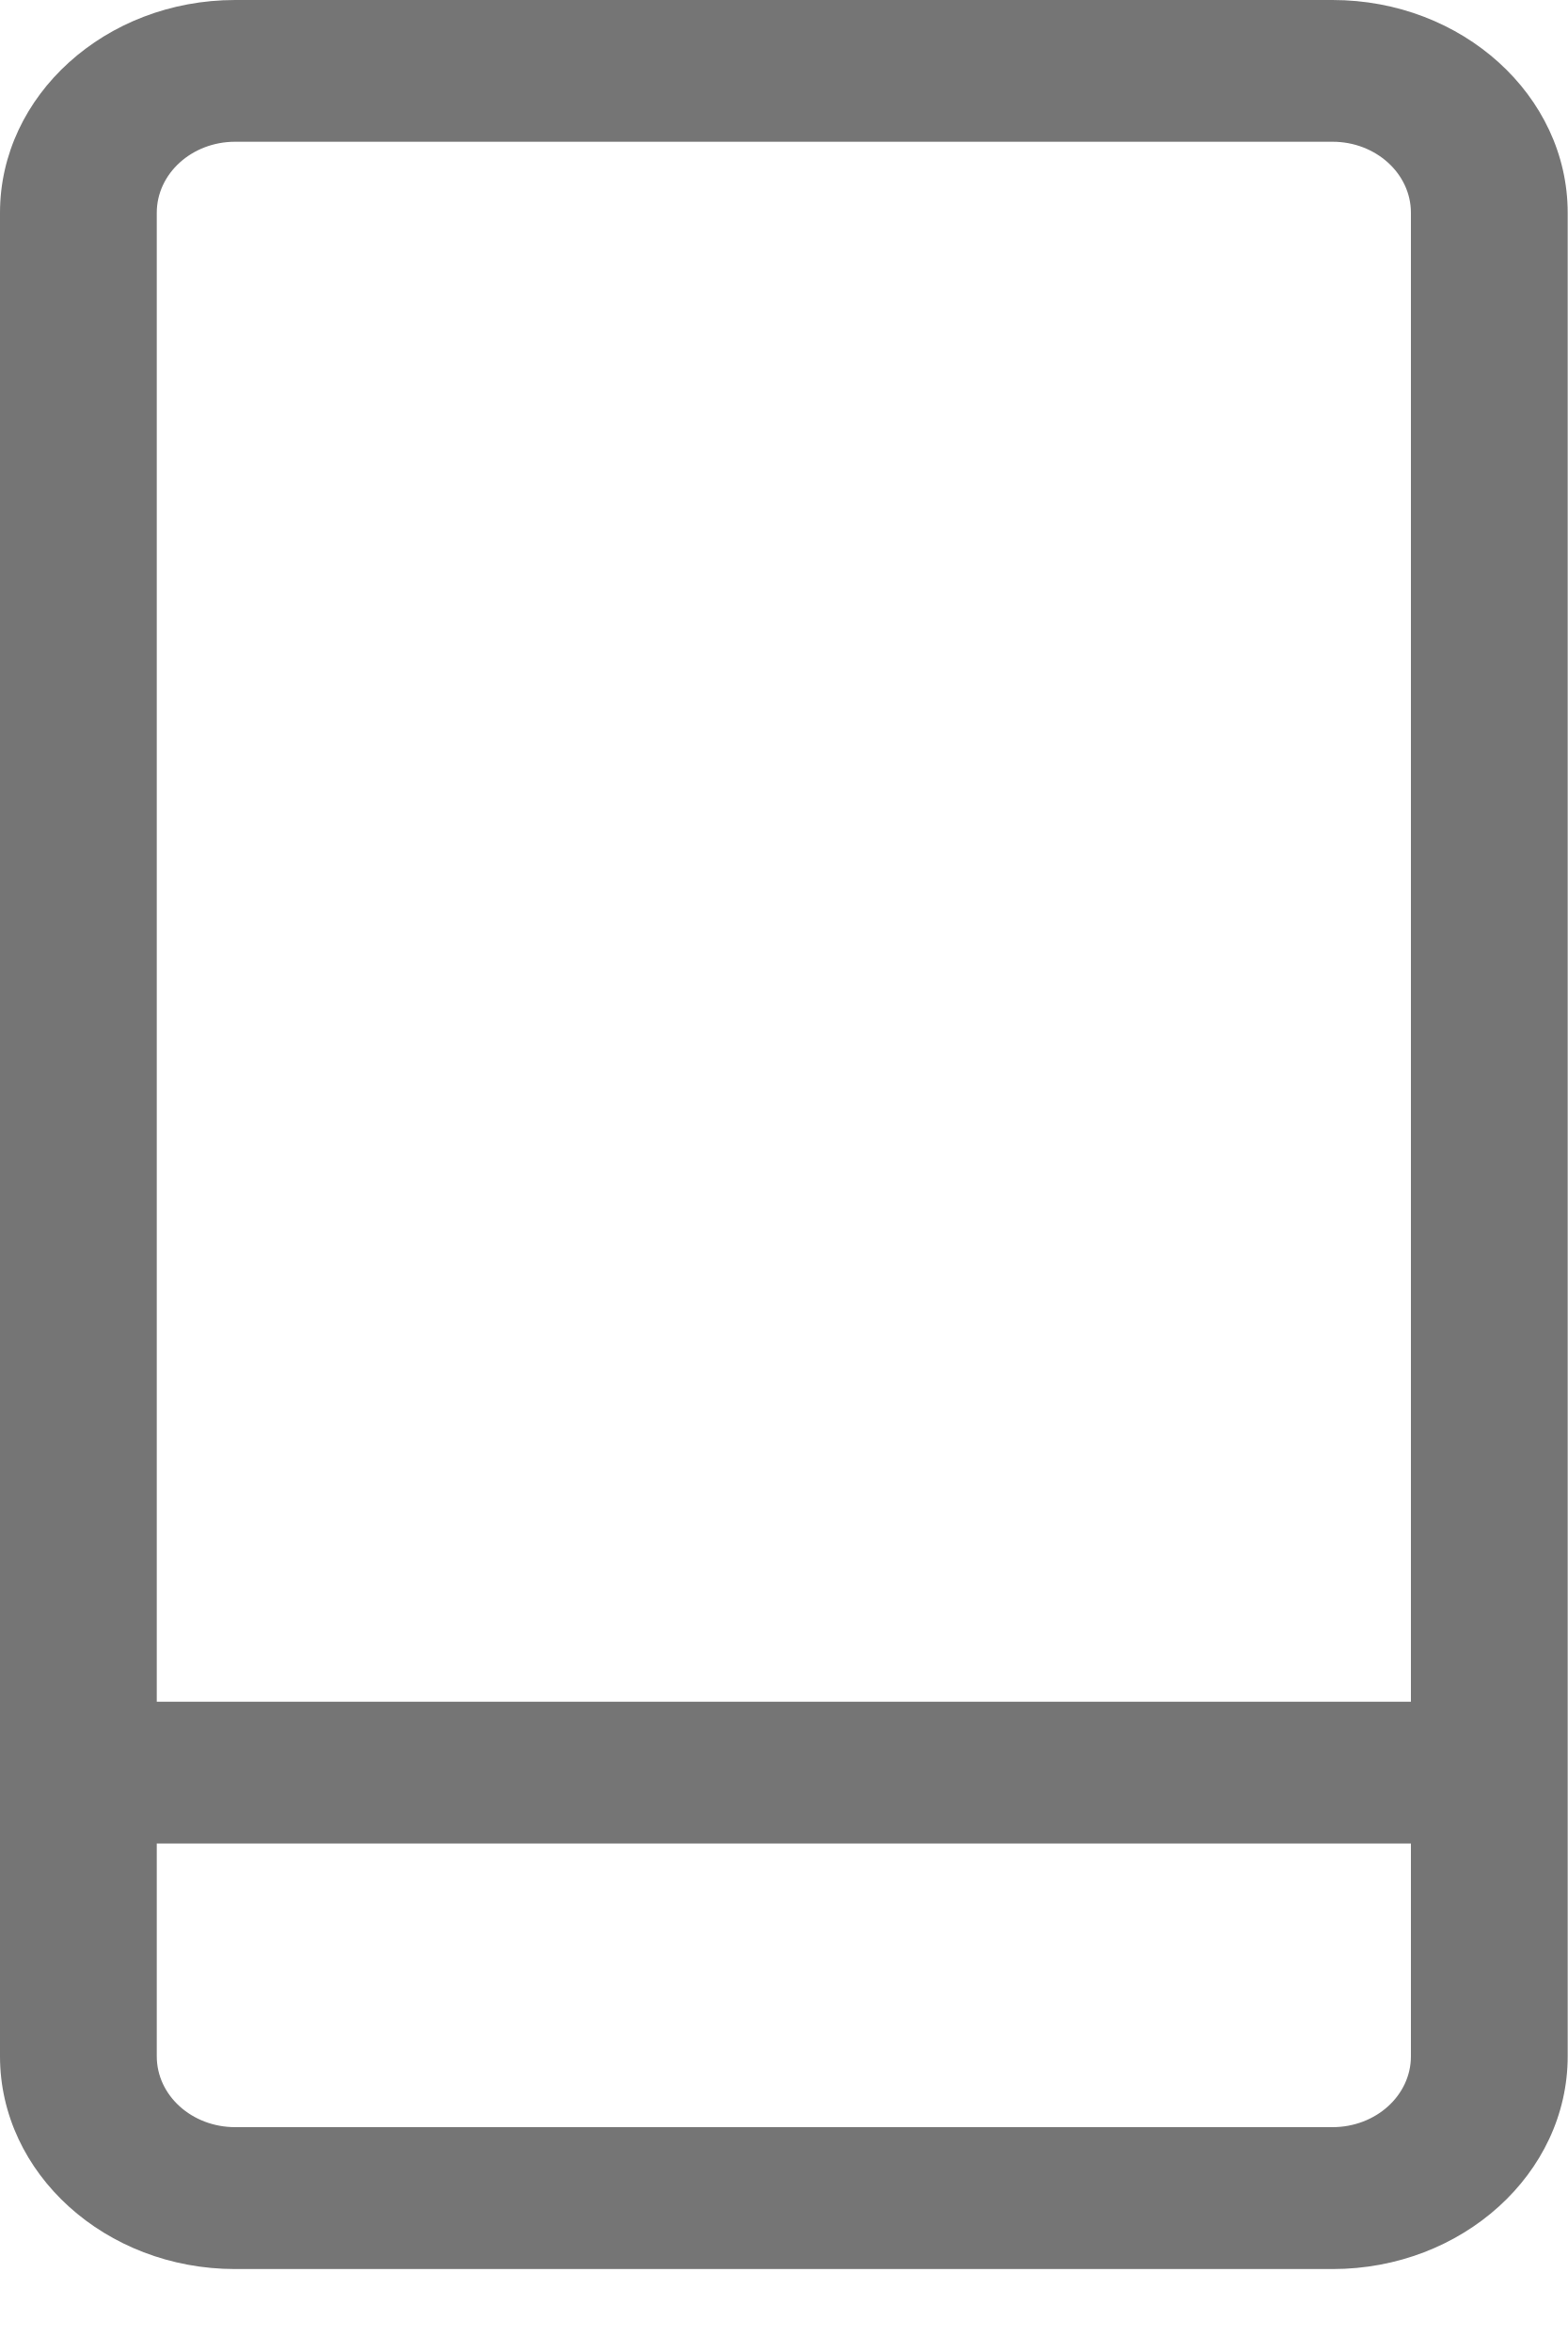
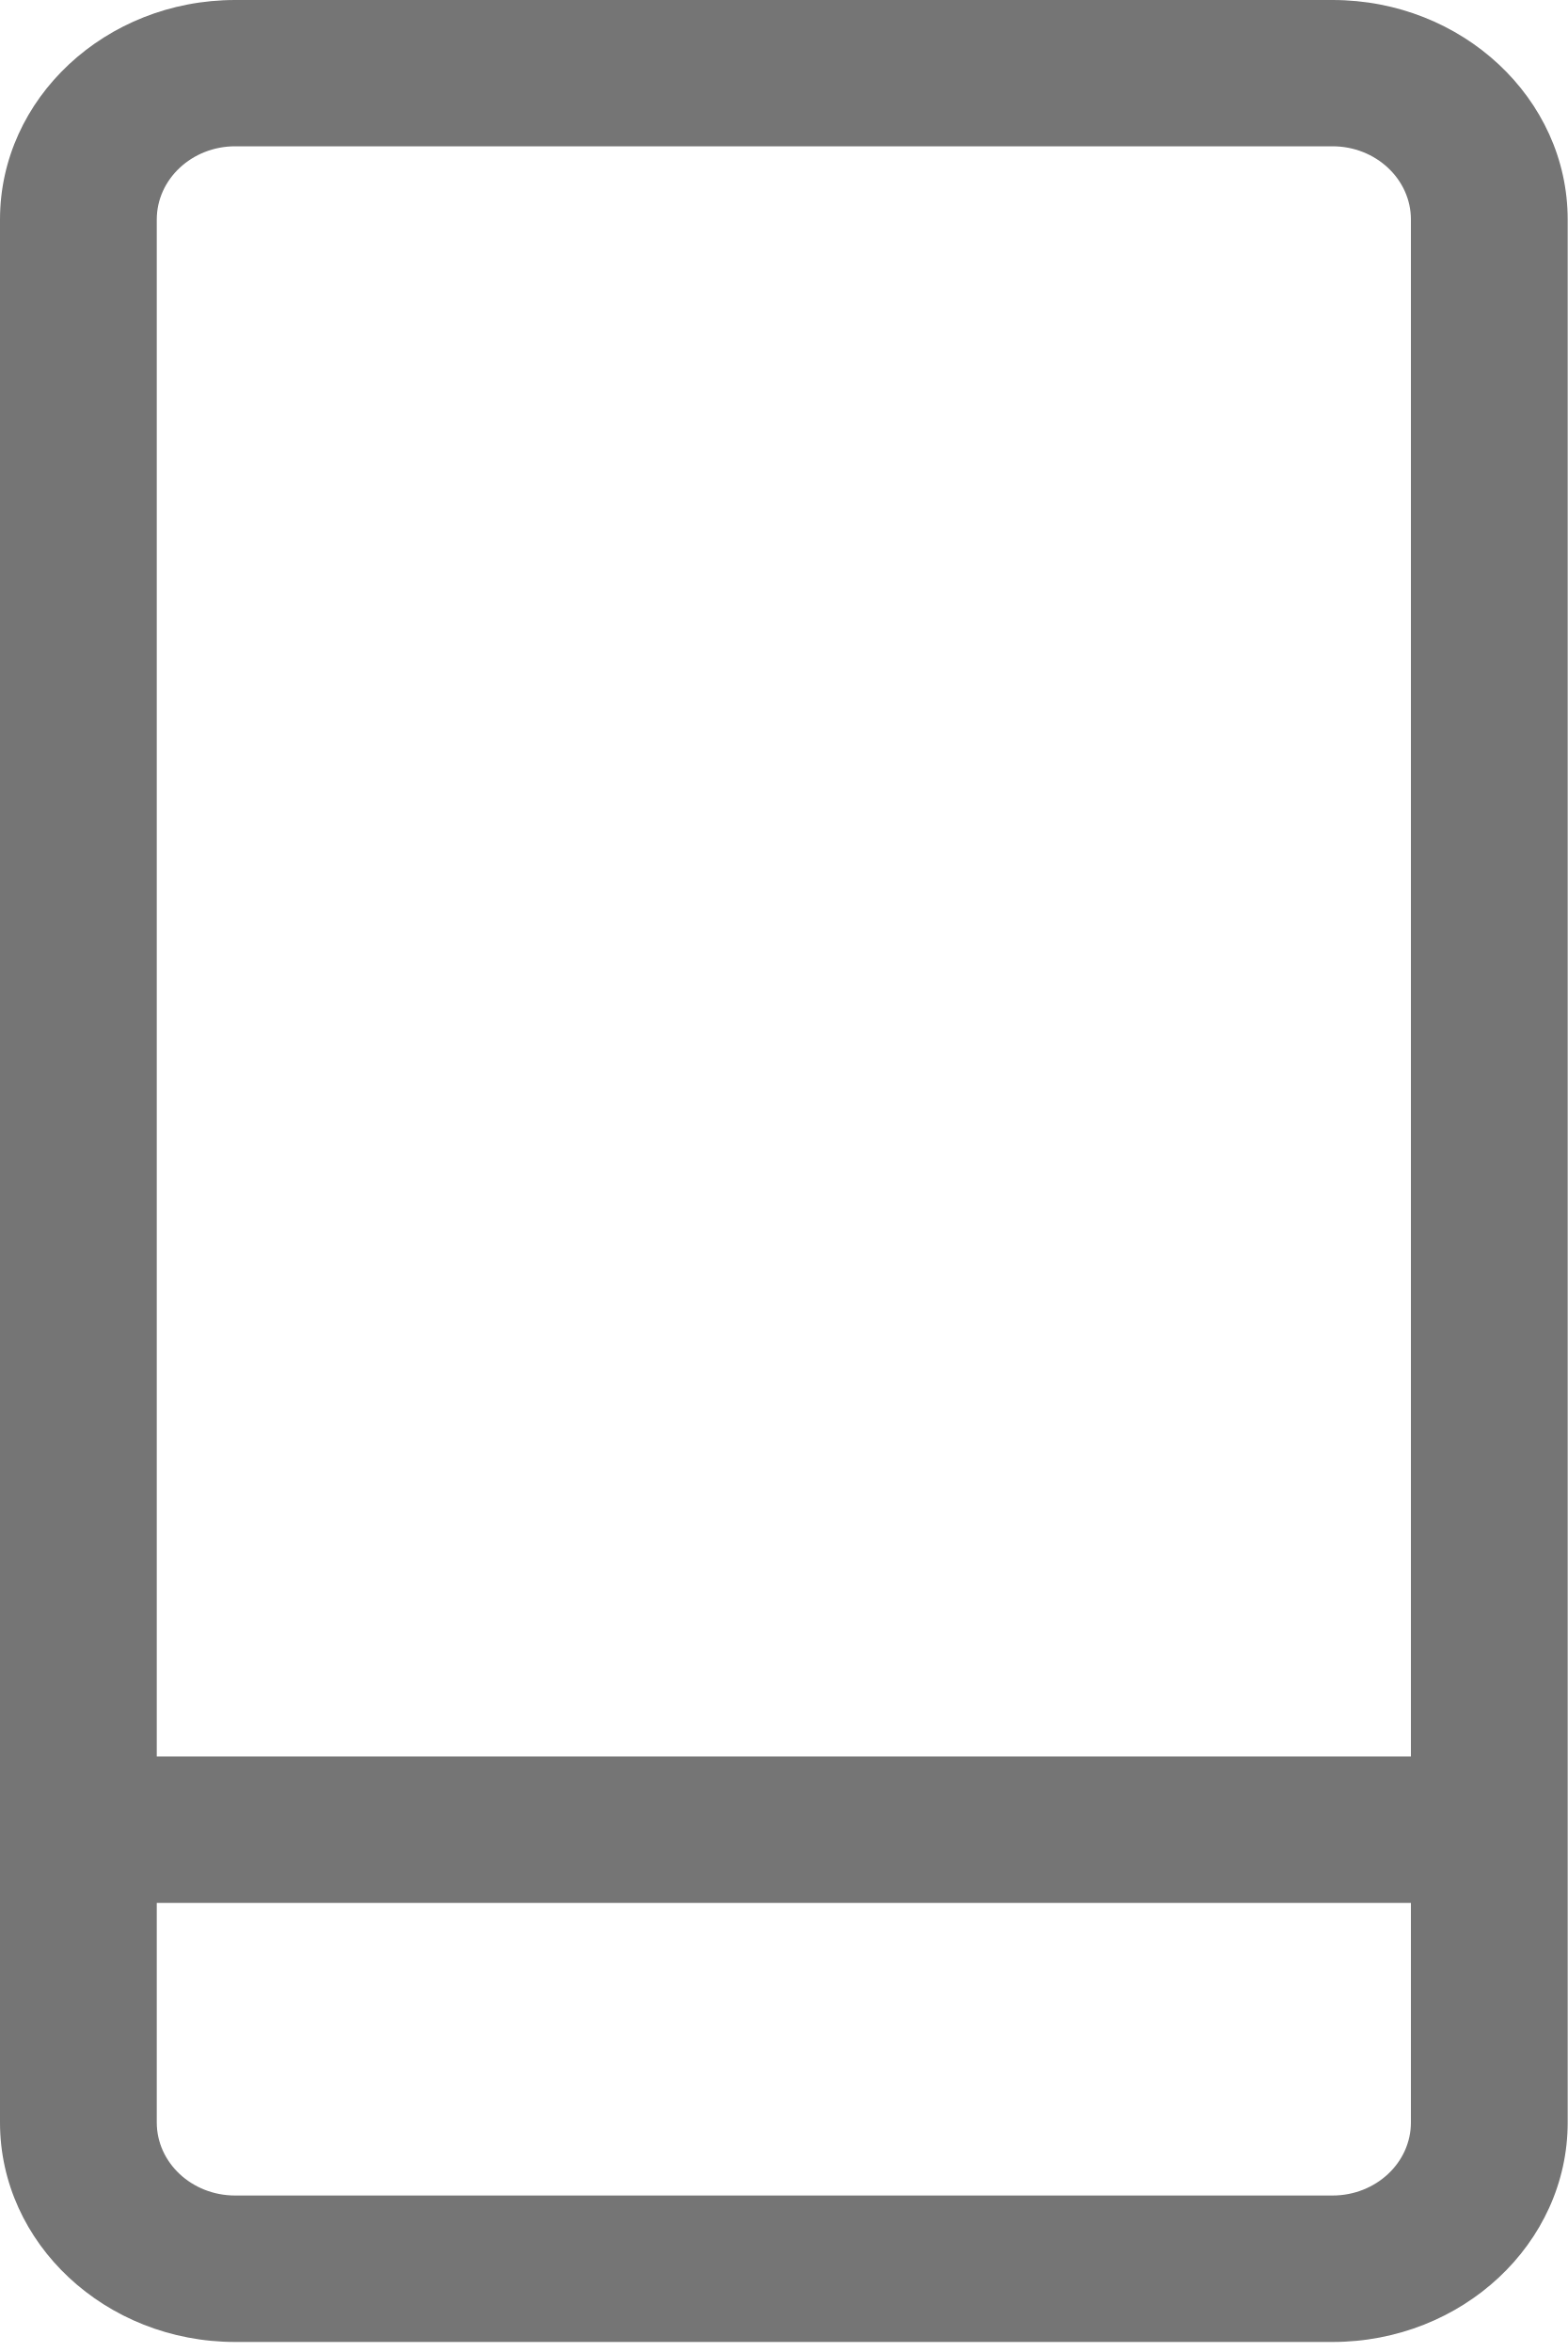
- <svg xmlns="http://www.w3.org/2000/svg" fill="none" viewBox="0 0 10 15">
-   <path d="M8.5 0h-7C.673 0 0 .609 0 1.357v11.757c0 .748.673 1.357 1.5 1.357h7c.827 0 1.5-.609 1.5-1.357V1.357C10 .609 9.327 0 8.5 0zm-7 .904h7c.276 0 .5.203.5.453v9.496H1V1.357c0-.25.224-.453.5-.453zm7 12.662h-7c-.276 0-.5-.202-.5-.452v-1.357h8v1.357c0 .25-.224.452-.5.452z" fill="#757575" />
+ <svg xmlns="http://www.w3.org/2000/svg" width="10" height="15" viewBox="0 0 10 15" fill="none">
+   <path d="M8.5 0H1.5C0.673 0 0 0.628 0 1.4V13.536C0 14.308 0.673 14.936 1.5 14.936H8.5C9.327 14.936 10 14.308 10 13.536V1.4C10 0.628 9.327 0 8.5 0ZM1.5 0.933H8.5C8.776 0.933 9 1.143 9 1.4V11.202H1V1.4C1 1.143 1.224 0.933 1.5 0.933ZM8.5 14.002H1.5C1.224 14.002 1 13.793 1 13.536V12.136H9V13.536C9 13.793 8.776 14.002 8.5 14.002Z" fill="#757575" />
</svg>
